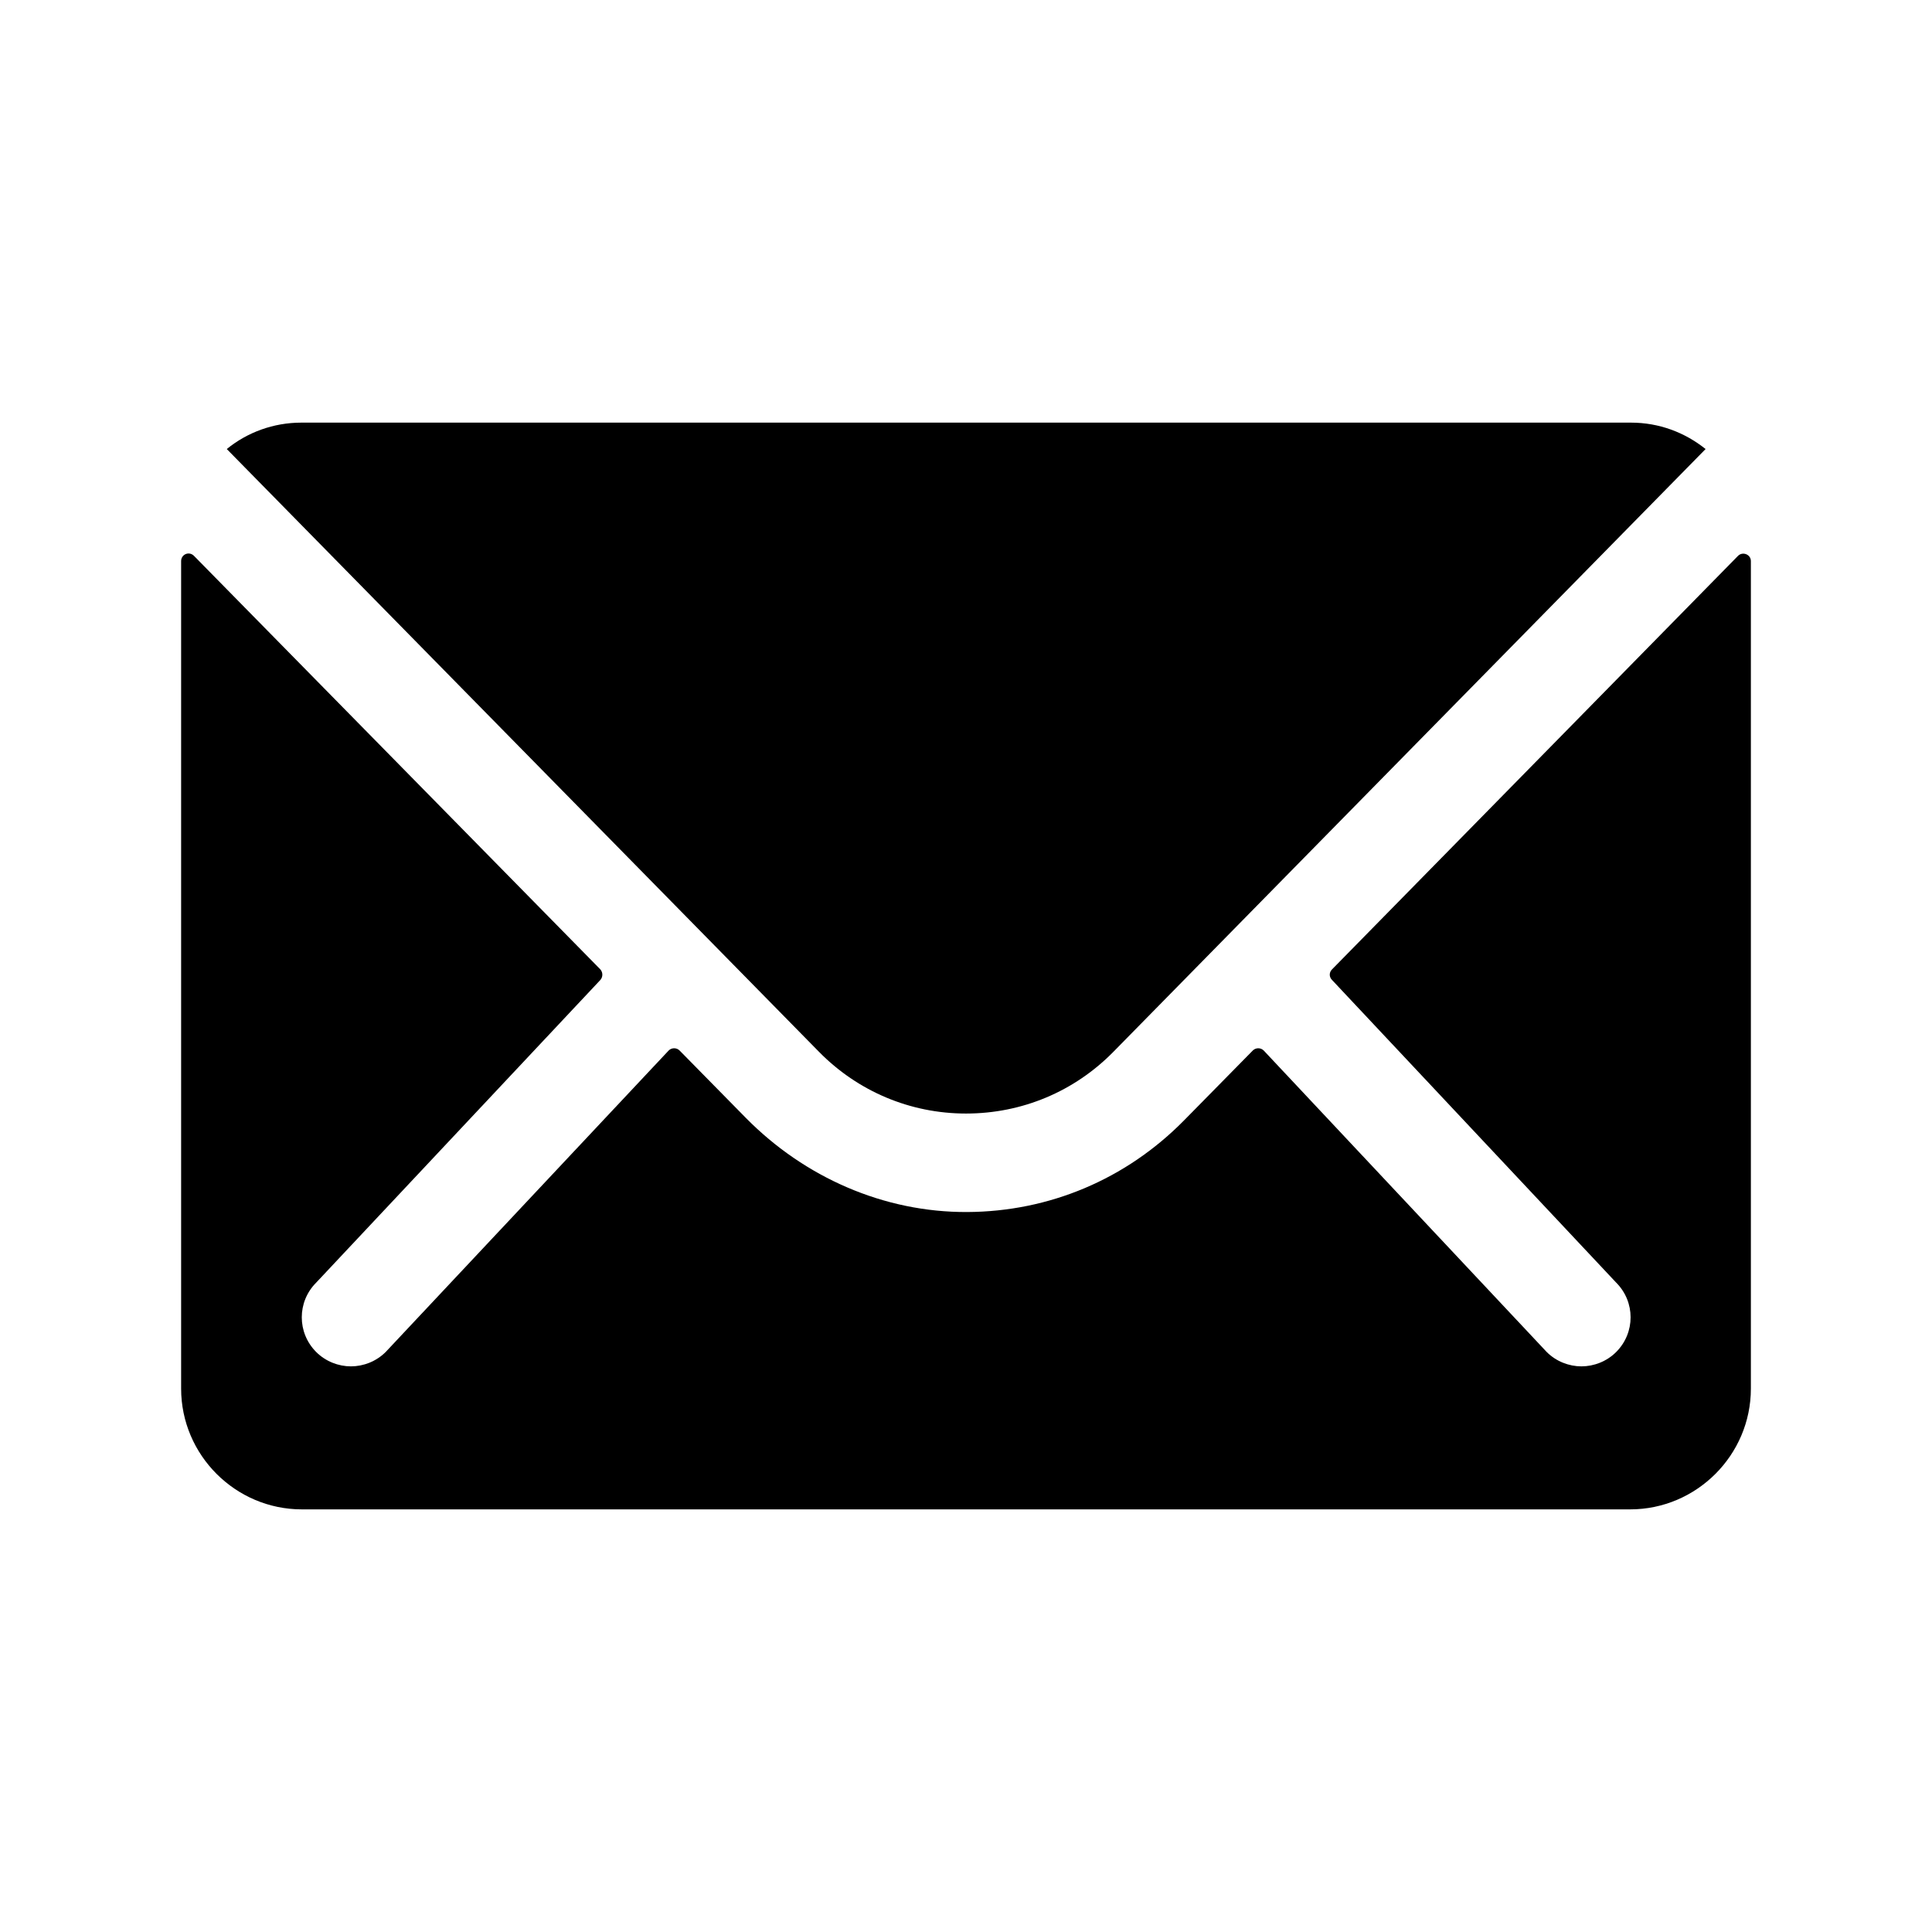
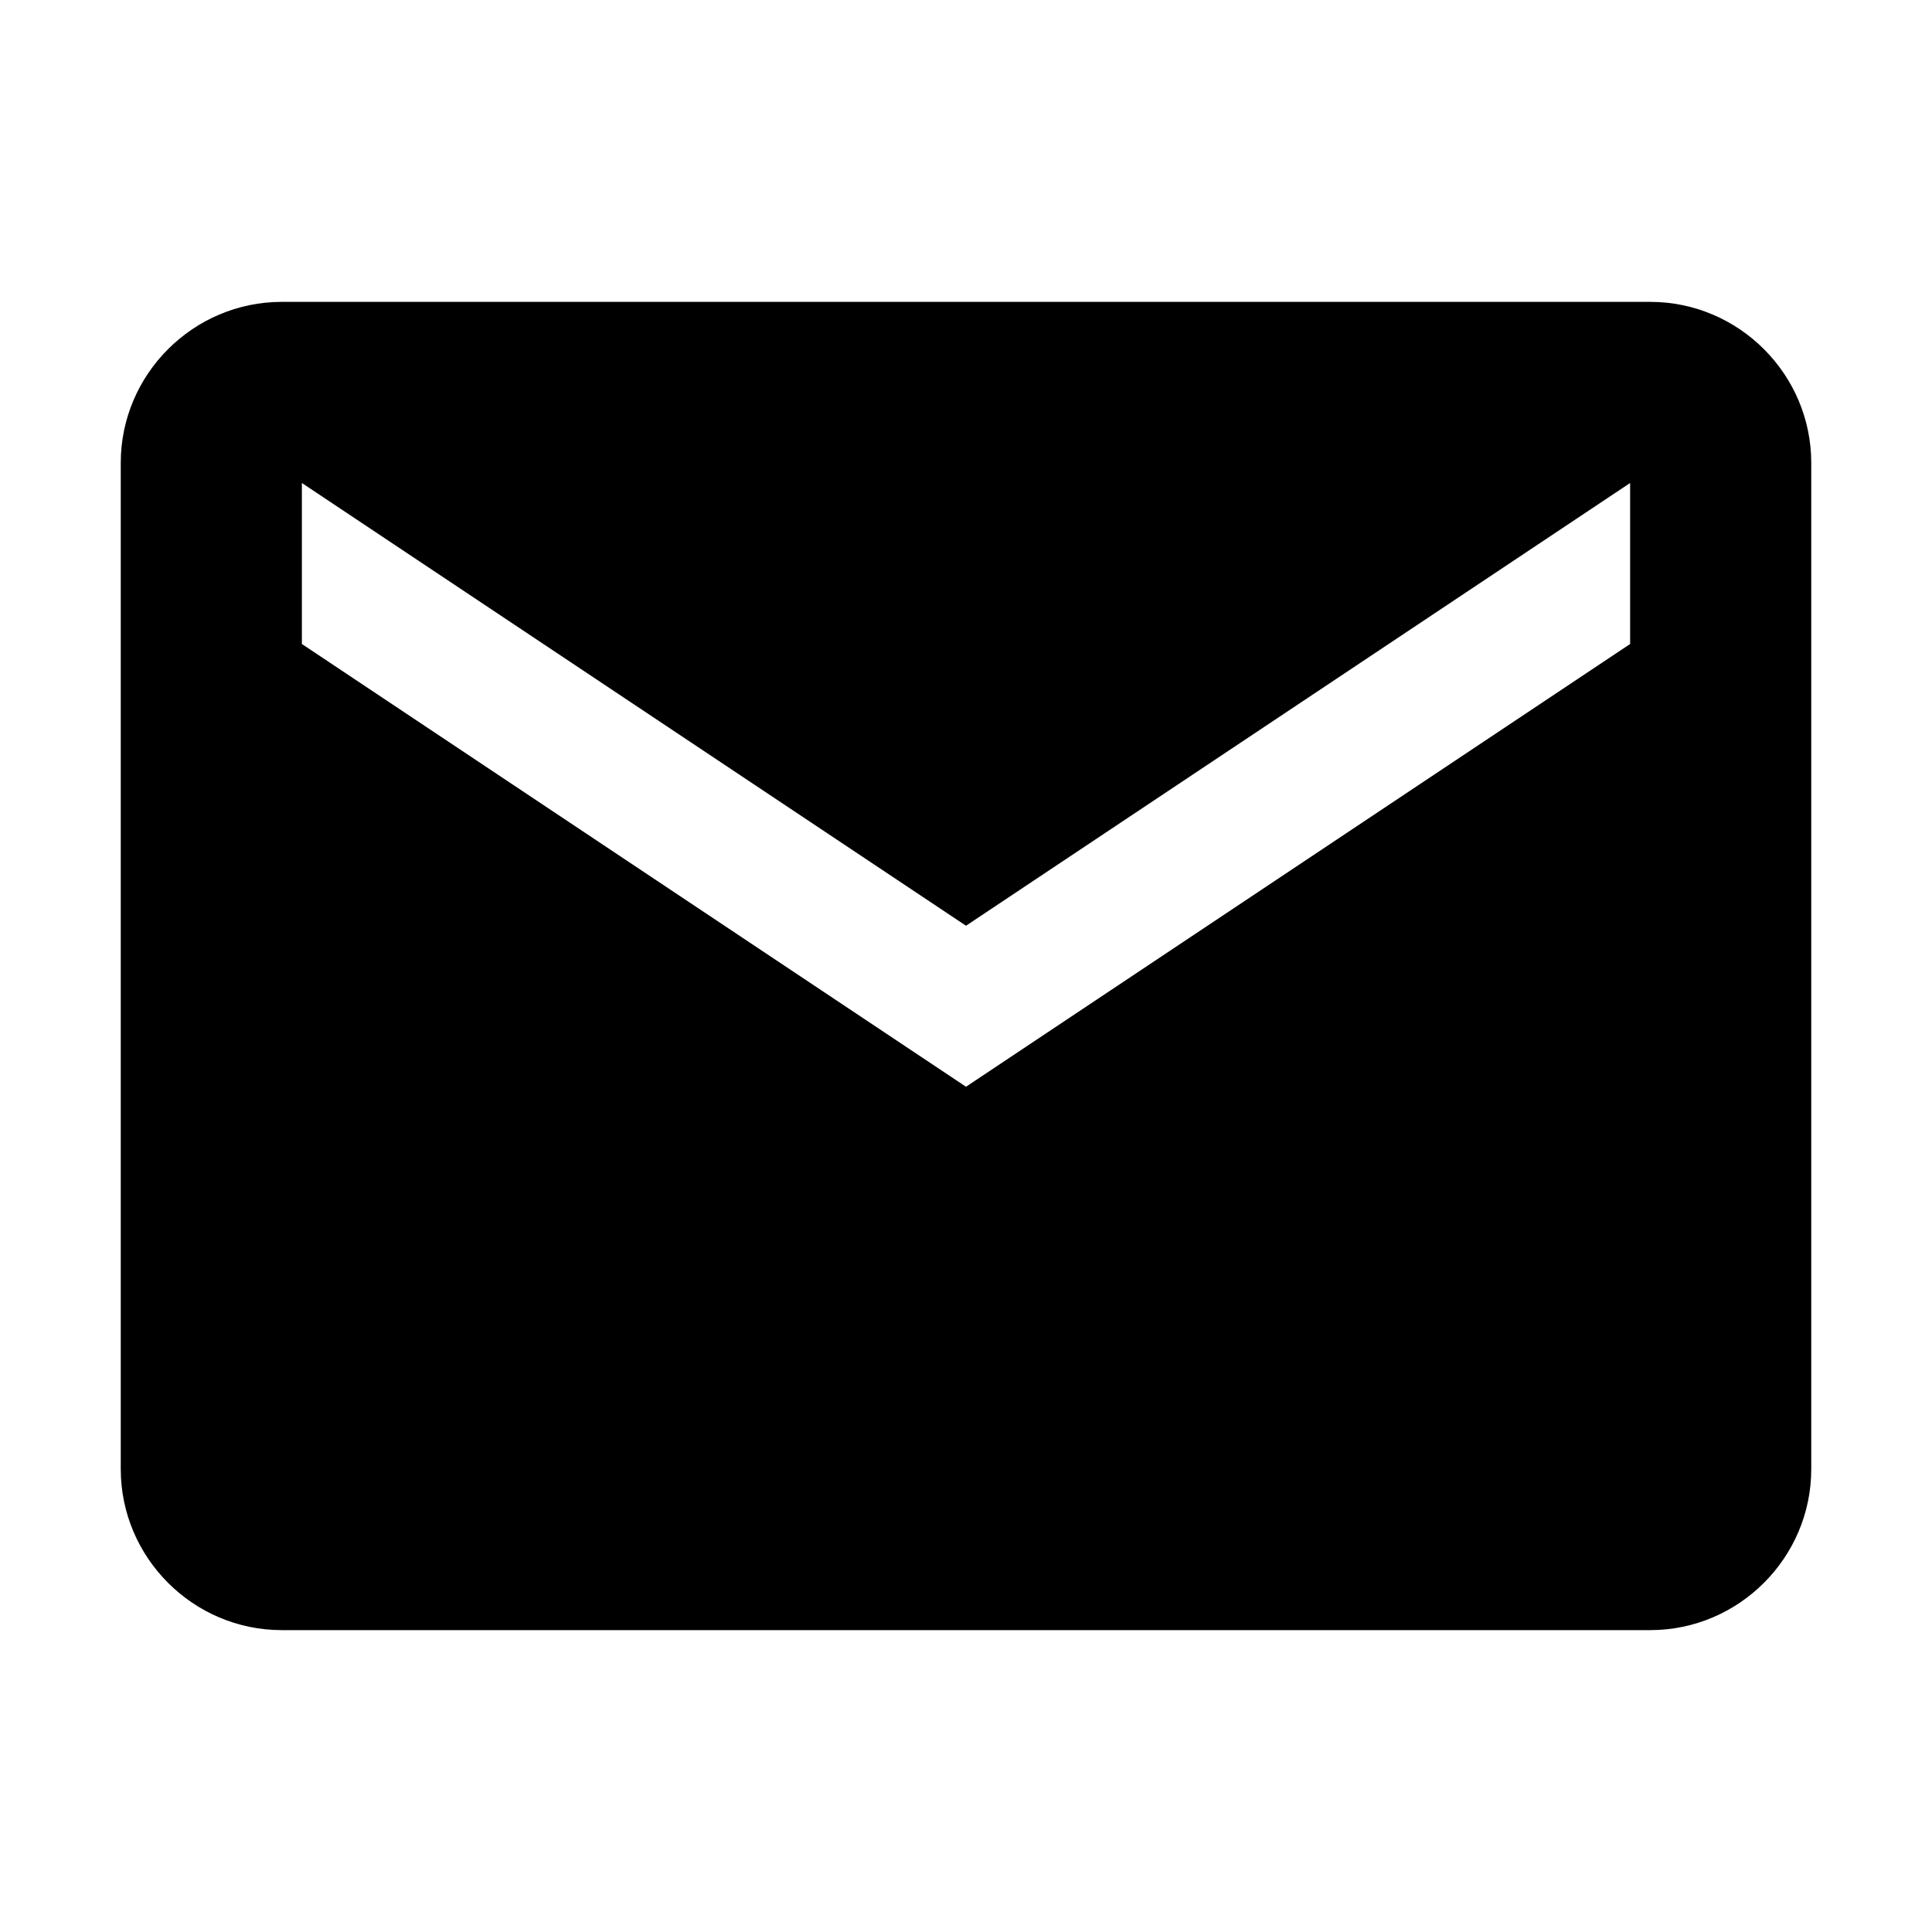
<svg xmlns="http://www.w3.org/2000/svg" viewBox="0 0 512 512">
-   <path d="M460.6 147.3L353 256.9c-.8.8-.8 2 0 2.8l75.3 80.2c5.1 5.1 5.1 13.3 0 18.4-2.5 2.5-5.9 3.8-9.2 3.8s-6.7-1.3-9.2-3.8l-75-79.9c-.8-.8-2.1-.8-2.9 0L313.7 297c-15.3 15.5-35.6 24.1-57.4 24.2-22.1.1-43.1-9.2-58.6-24.9l-17.6-17.9c-.8-.8-2.1-.8-2.9 0l-75 79.9c-2.5 2.5-5.9 3.8-9.2 3.8s-6.7-1.3-9.2-3.8c-5.1-5.1-5.1-13.3 0-18.4l75.3-80.2c.7-.8.7-2 0-2.8L51.4 147.3c-1.3-1.3-3.4-.4-3.4 1.4V368c0 17.6 14.4 32 32 32h352c17.6 0 32-14.4 32-32V148.7c0-1.8-2.2-2.6-3.4-1.4z" />
-   <path d="M256 295.1c14.8 0 28.7-5.8 39.1-16.4L452 119c-5.5-4.4-12.3-7-19.8-7H79.9c-7.5 0-14.4 2.6-19.8 7L217 278.7c10.3 10.5 24.2 16.4 39 16.4z" />
+   <path d="M437.332 80H74.668C51.199 80 32 99.198 32 122.667v266.666C32 412.802 51.199 432 74.668 432h362.664C460.801 432 480 412.802 480 389.333V122.667C480 99.198 460.801 80 437.332 80zM432 170.667L256 288 80 170.667V128l176 117.333L432 128v42.667z" />
</svg>
